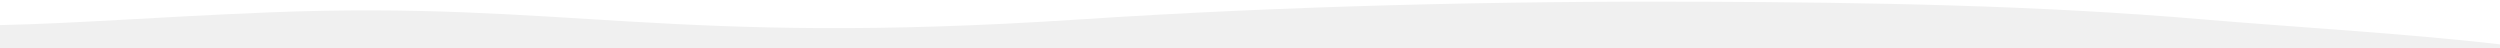
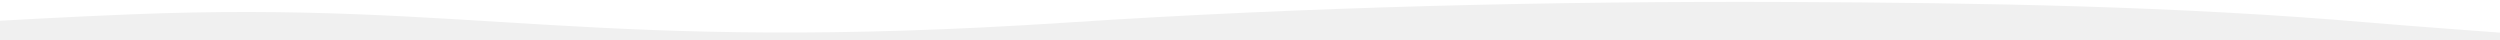
- <svg xmlns="http://www.w3.org/2000/svg" width="370px" height="7px" viewBox="0 0 370 7" version="1.1">
+ <svg xmlns="http://www.w3.org/2000/svg" width="320px" height="5px" viewBox="0 0 320 5" version="1.1">
  <defs />
  <g id="Artikel" stroke="none" stroke-width="1" fill="none" fill-rule="evenodd">
-     <g id="Artboard-9" transform="translate(-100, -96)" fill="#FFFFFF">
-       <g id="Kanter" transform="translate(100, 96)">
-         <path d="M370,-5.32907052e-15 L370,6.565 C356.315,4.964 338.792,3.96 326.295,2.888 C301.606,0.77 276.742,0.36 251.935,0.254 C221.775,0.125 189.867,0.894 159.564,2.888 C98.893,6.88 83.661,0.067 39.784,1.834 C23.235,2.5 11.402,3.469 -2.27373675e-13,3.715 L-1.24731631e-13,-3.88578059e-15 L370,-3.77475828e-15 L370,-5.32907052e-15 Z" id="Sidebar-kant-top" />
+     <g id="Artikel---Kategori-1" transform="translate(0, -1834)" fill="#FFFFFF">
+       <g id="Main" transform="translate(-24, 123)">
+         <g id="Sidebar" transform="translate(1, 1711)">
+           <g id="Kanter">
+             <path d="M370,-5.32907052e-15 L370,6.565 C356.315,4.964 338.792,3.96 326.295,2.888 C301.606,0.77 276.742,0.36 251.935,0.254 C221.775,0.125 189.867,0.894 159.564,2.888 C98.893,6.88 83.661,0.067 39.784,1.834 C23.235,2.5 11.402,3.469 -2.27373675e-13,3.715 L-1.24731631e-13,-3.88578059e-15 L370,-3.77475828e-15 L370,-5.32907052e-15 Z" id="Sidebar-kant-top" />
+           </g>
+         </g>
      </g>
    </g>
  </g>
</svg>
